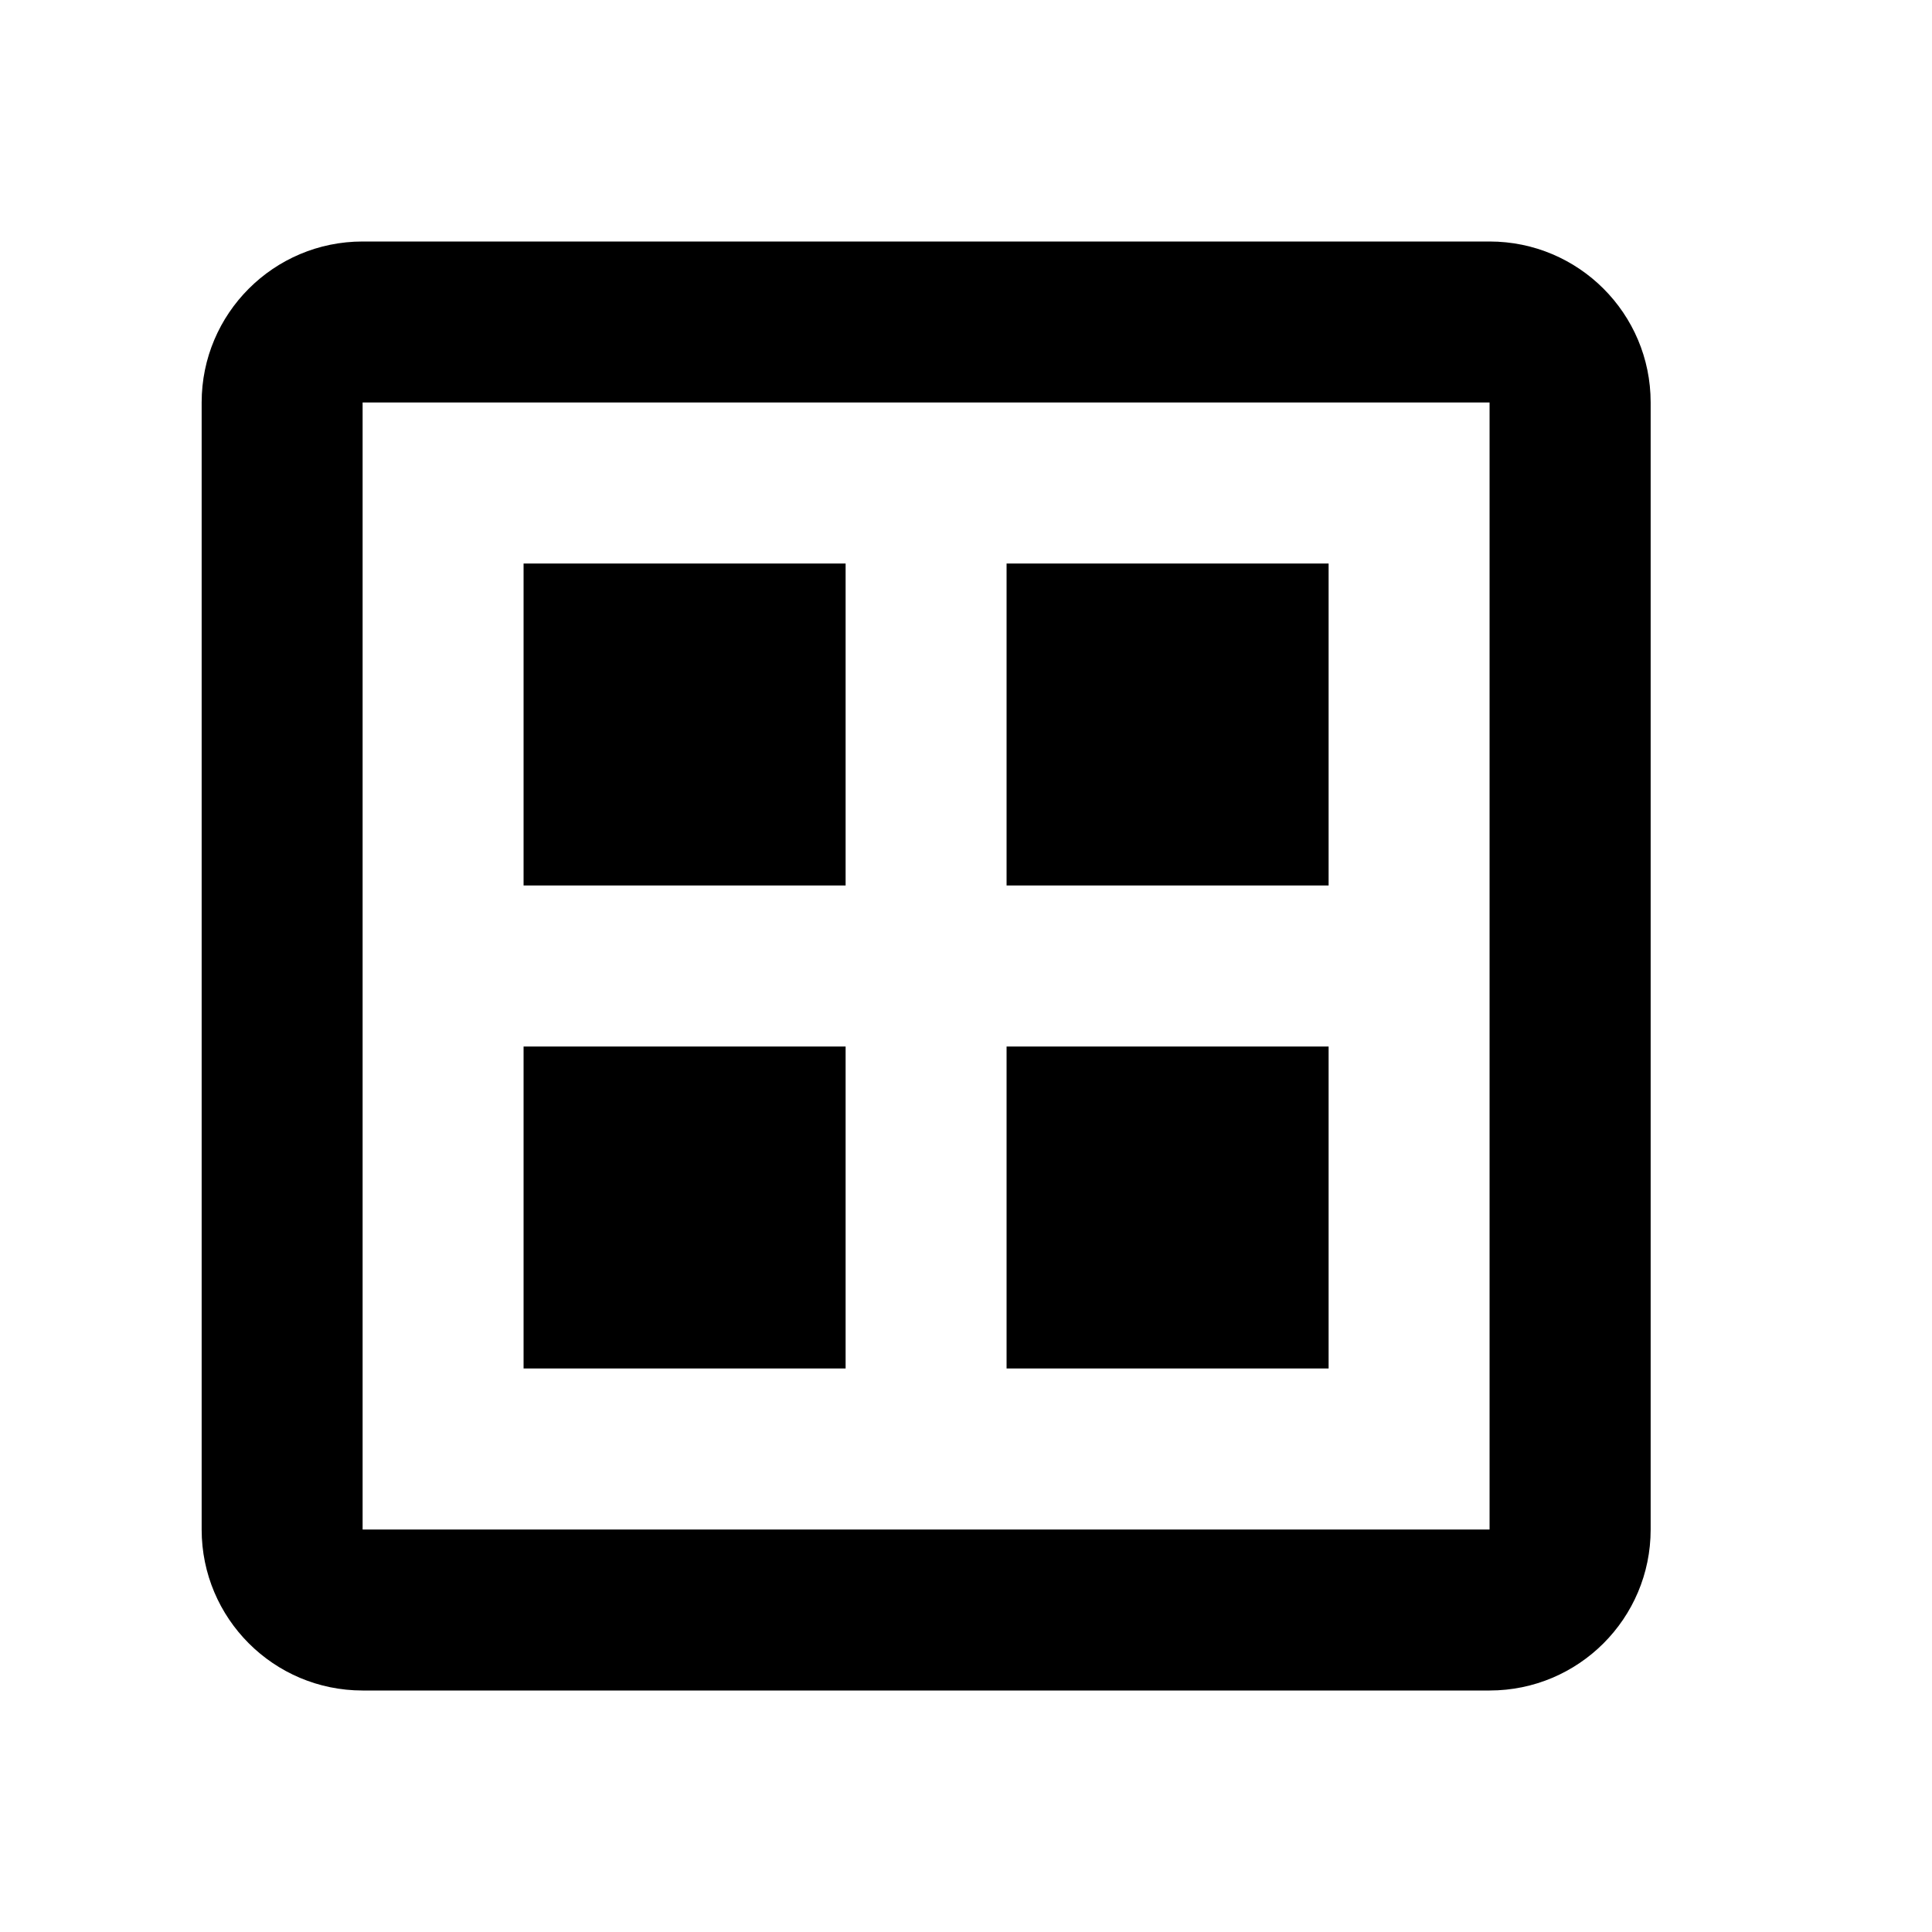
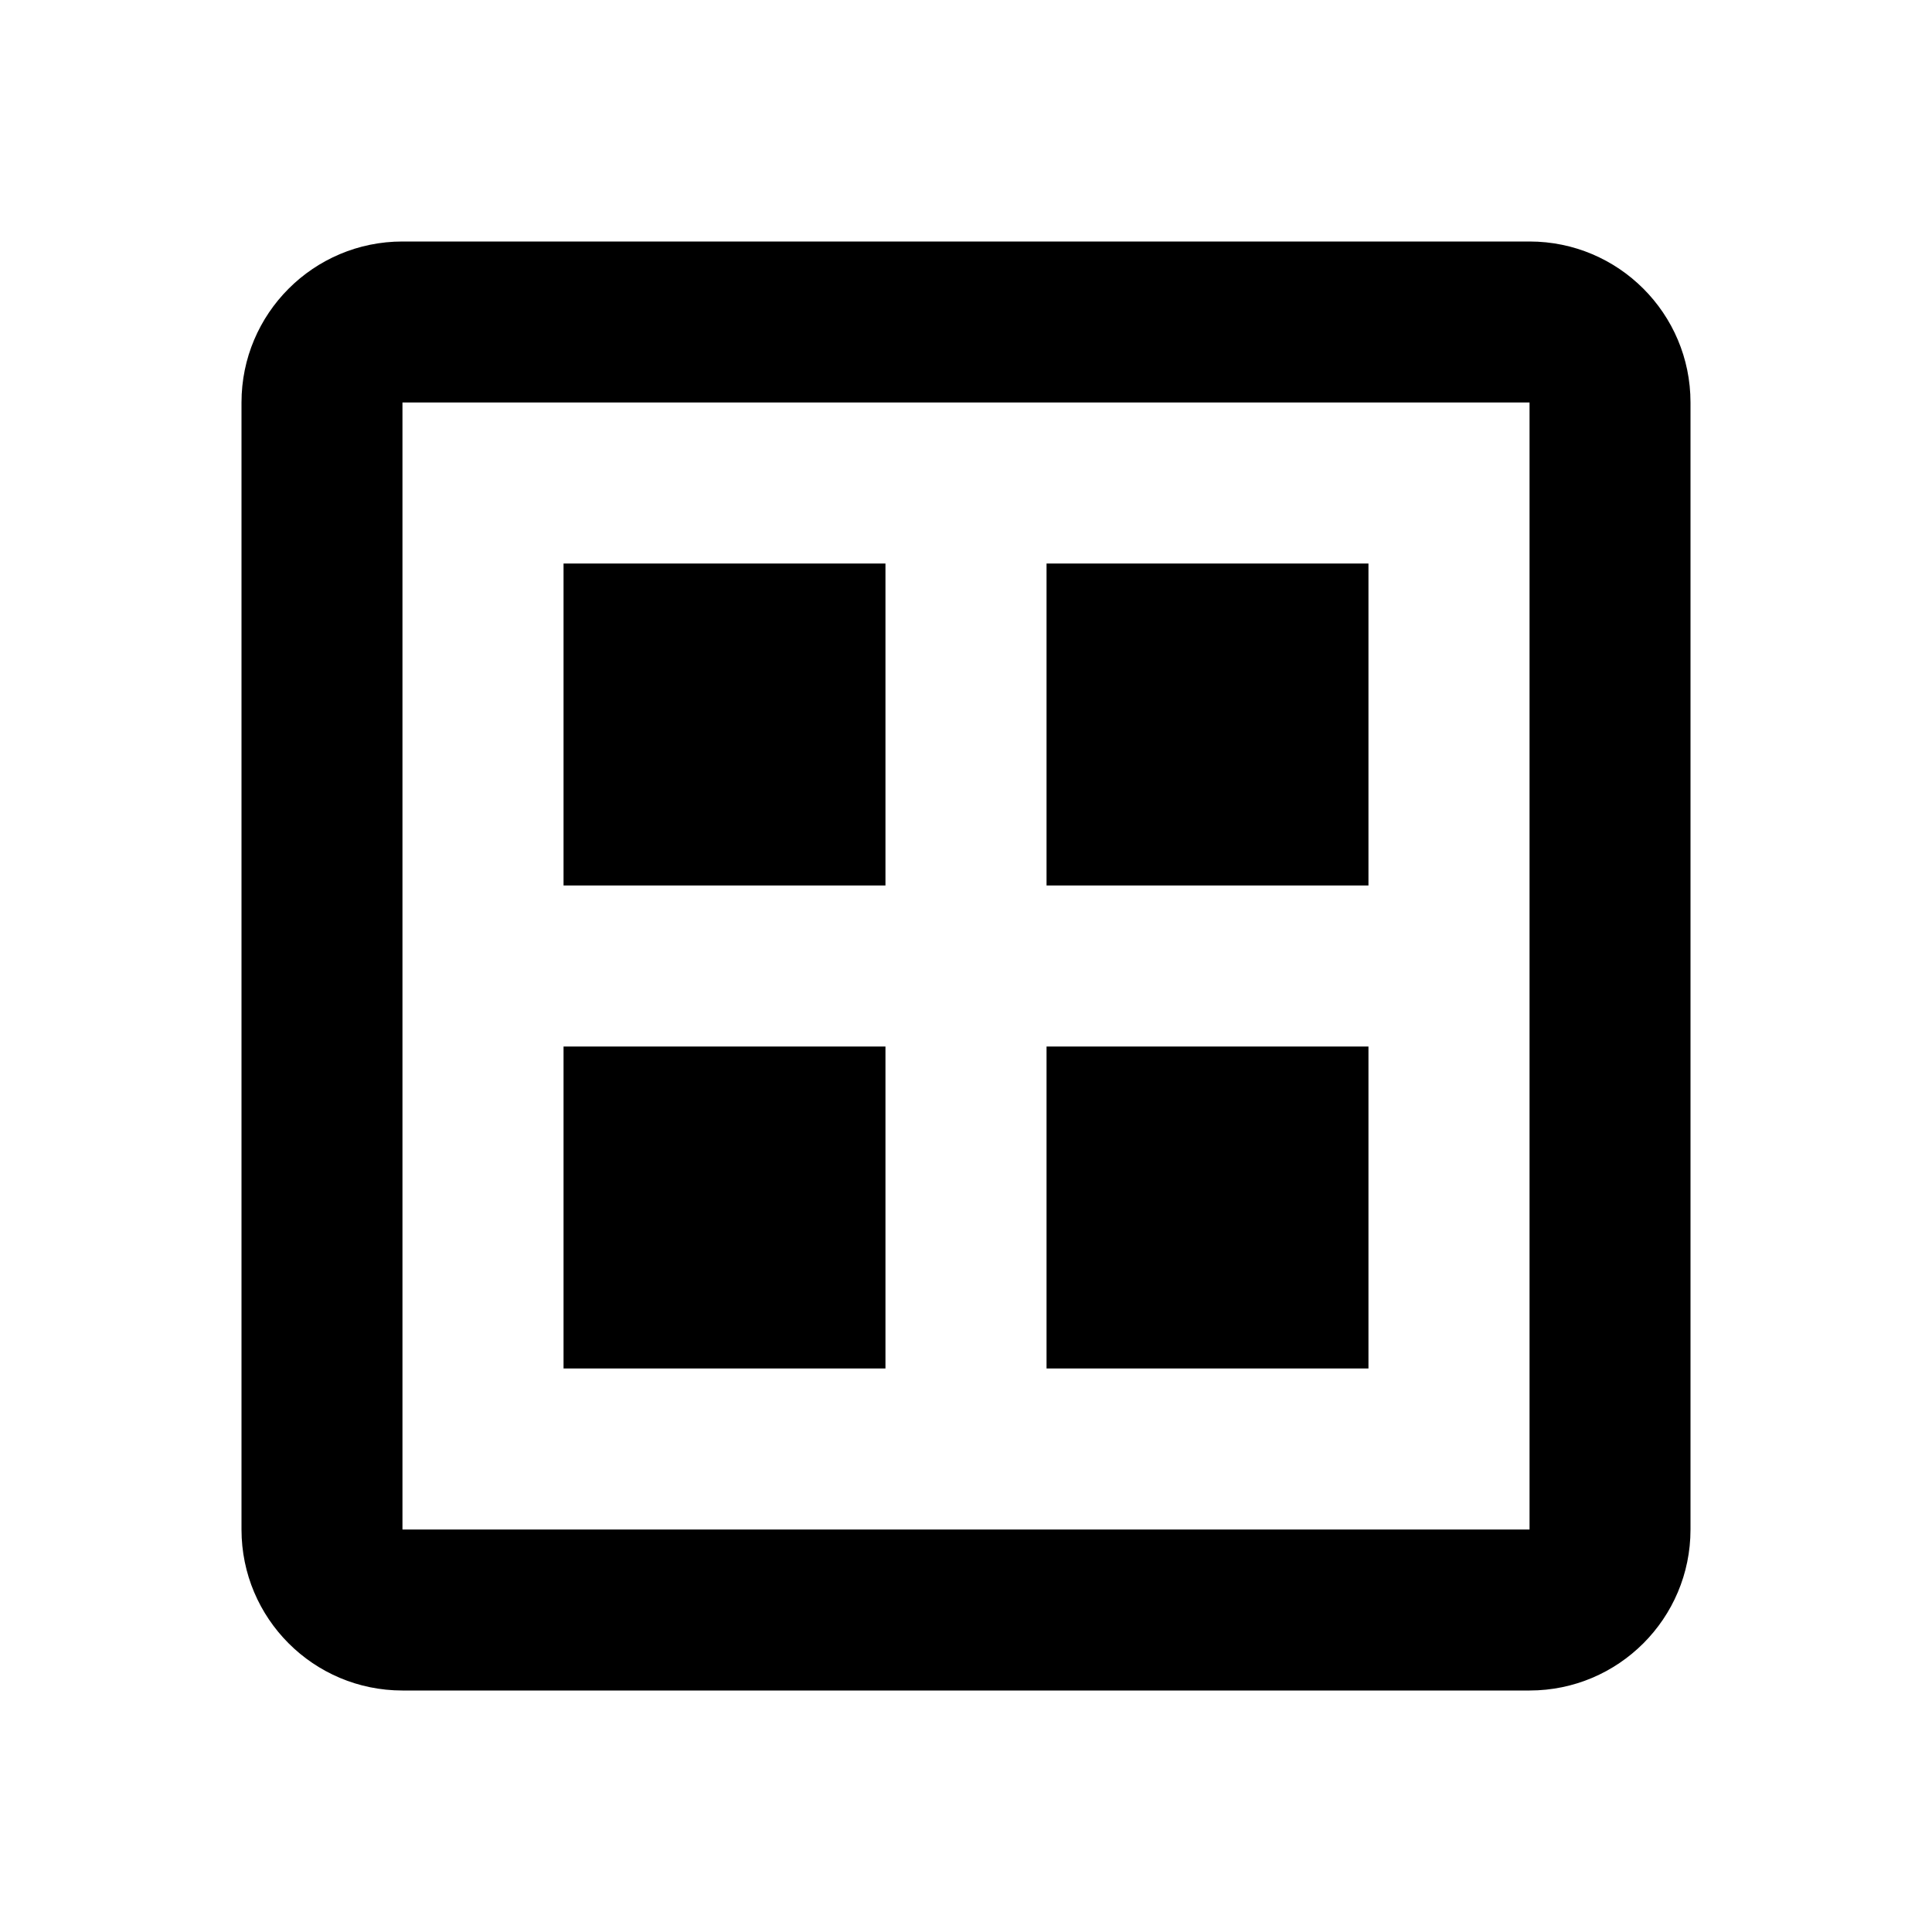
<svg xmlns="http://www.w3.org/2000/svg" width="16" height="16" viewBox="0 0 16 16">
-   <path fill-rule="evenodd" d="M4.336,4.667 L7.003,4.667 L7.003,7.333 L4.336,7.333 L4.336,4.667 Z M4.336,8.667 L7.003,8.667 L7.003,11.333 L4.336,11.333 L4.336,8.667 Z M8.336,4.667 L11.003,4.667 L11.003,7.333 L8.336,7.333 L8.336,4.667 Z M8.336,8.667 L11.003,8.667 L11.003,11.333 L8.336,11.333 L8.336,8.667 Z M3.003,3.333 L3.003,12.667 L12.336,12.667 L12.336,3.333 L3.003,3.333 Z M3.003,2 L12.336,2 C13.073,2 13.67,2.597 13.67,3.333 L13.67,12.667 C13.67,13.403 13.073,14 12.336,14 L3.003,14 C2.267,14 1.67,13.403 1.67,12.667 L1.67,3.333 C1.67,2.597 2.267,2 3.003,2 Z" />
+   <path fill-rule="evenodd" d="M4.667 4.667h2.666v2.666H4.667V4.667Zm0 4h2.666v2.666H4.667V8.667Zm4-4h2.666v2.666H8.667V4.667Zm0 4h2.666v2.666H8.667V8.667ZM3.333 3.333v9.334h9.334V3.333H3.333Zm0-1.333h9.334C13.403 2 14 2.597 14 3.333v9.334c0 .736-.597 1.333-1.333 1.333H3.333A1.333 1.333 0 0 1 2 12.667V3.333C2 2.597 2.597 2 3.333 2Z" />
</svg>
